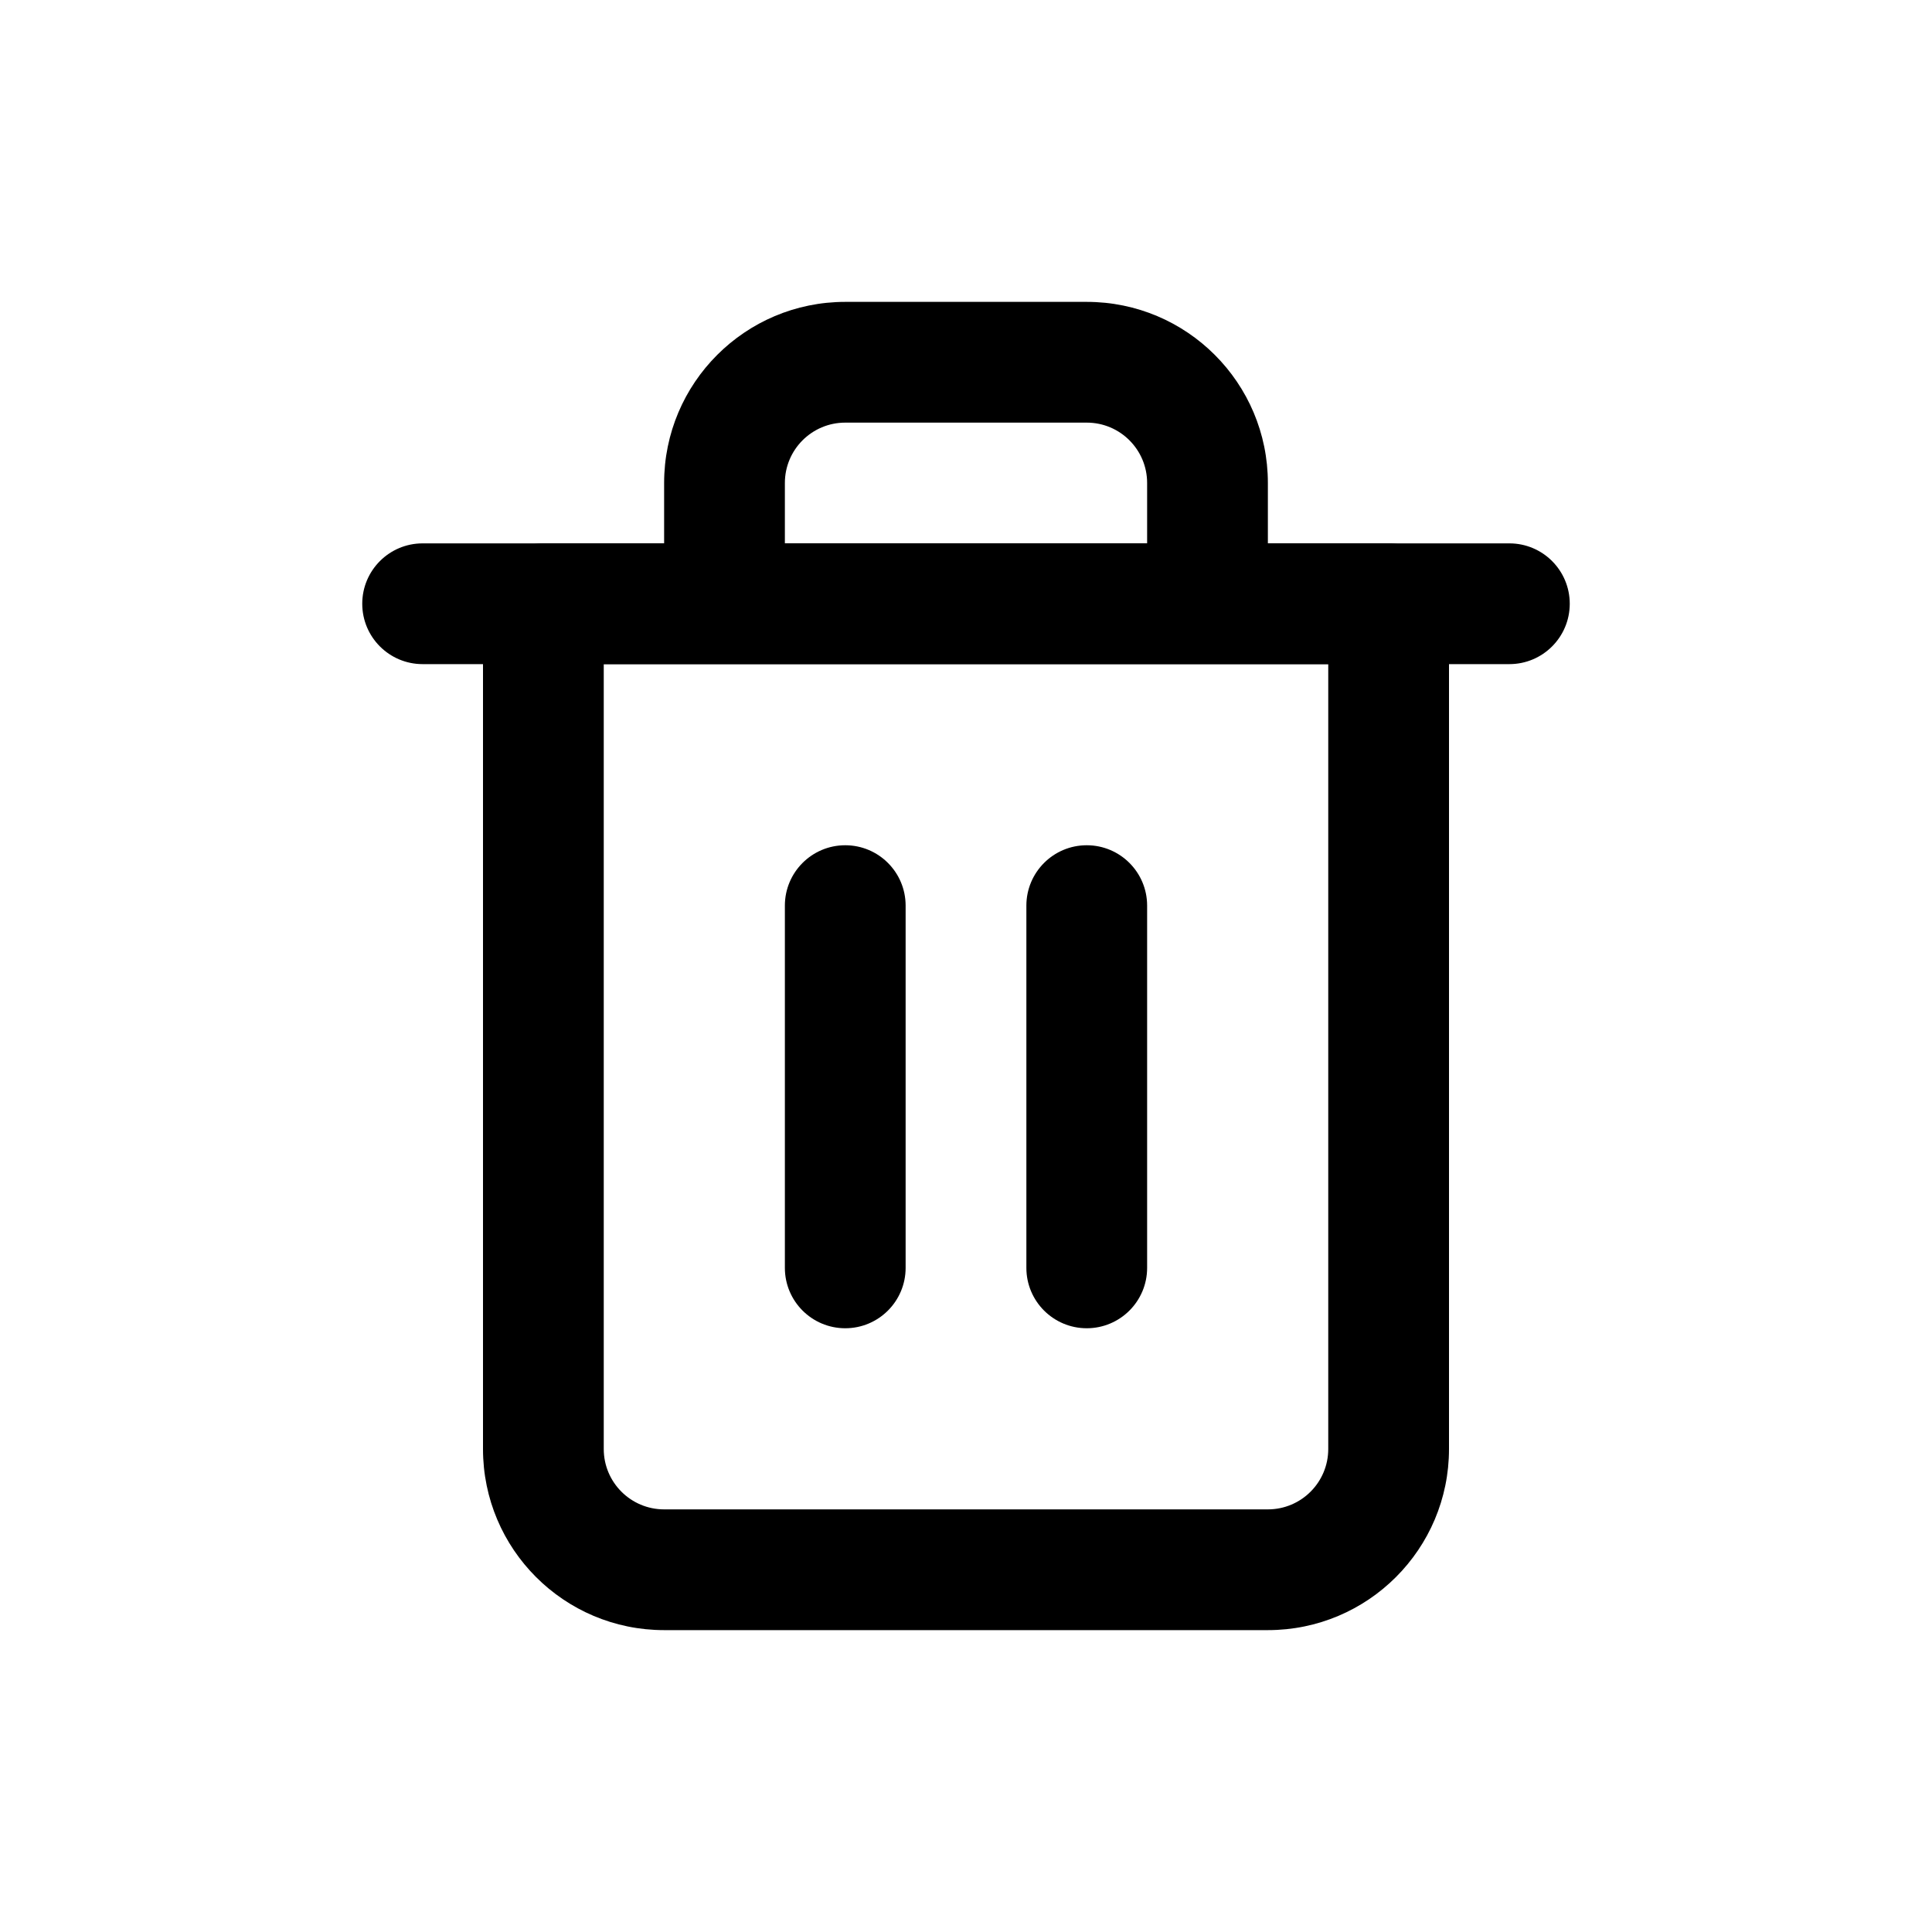
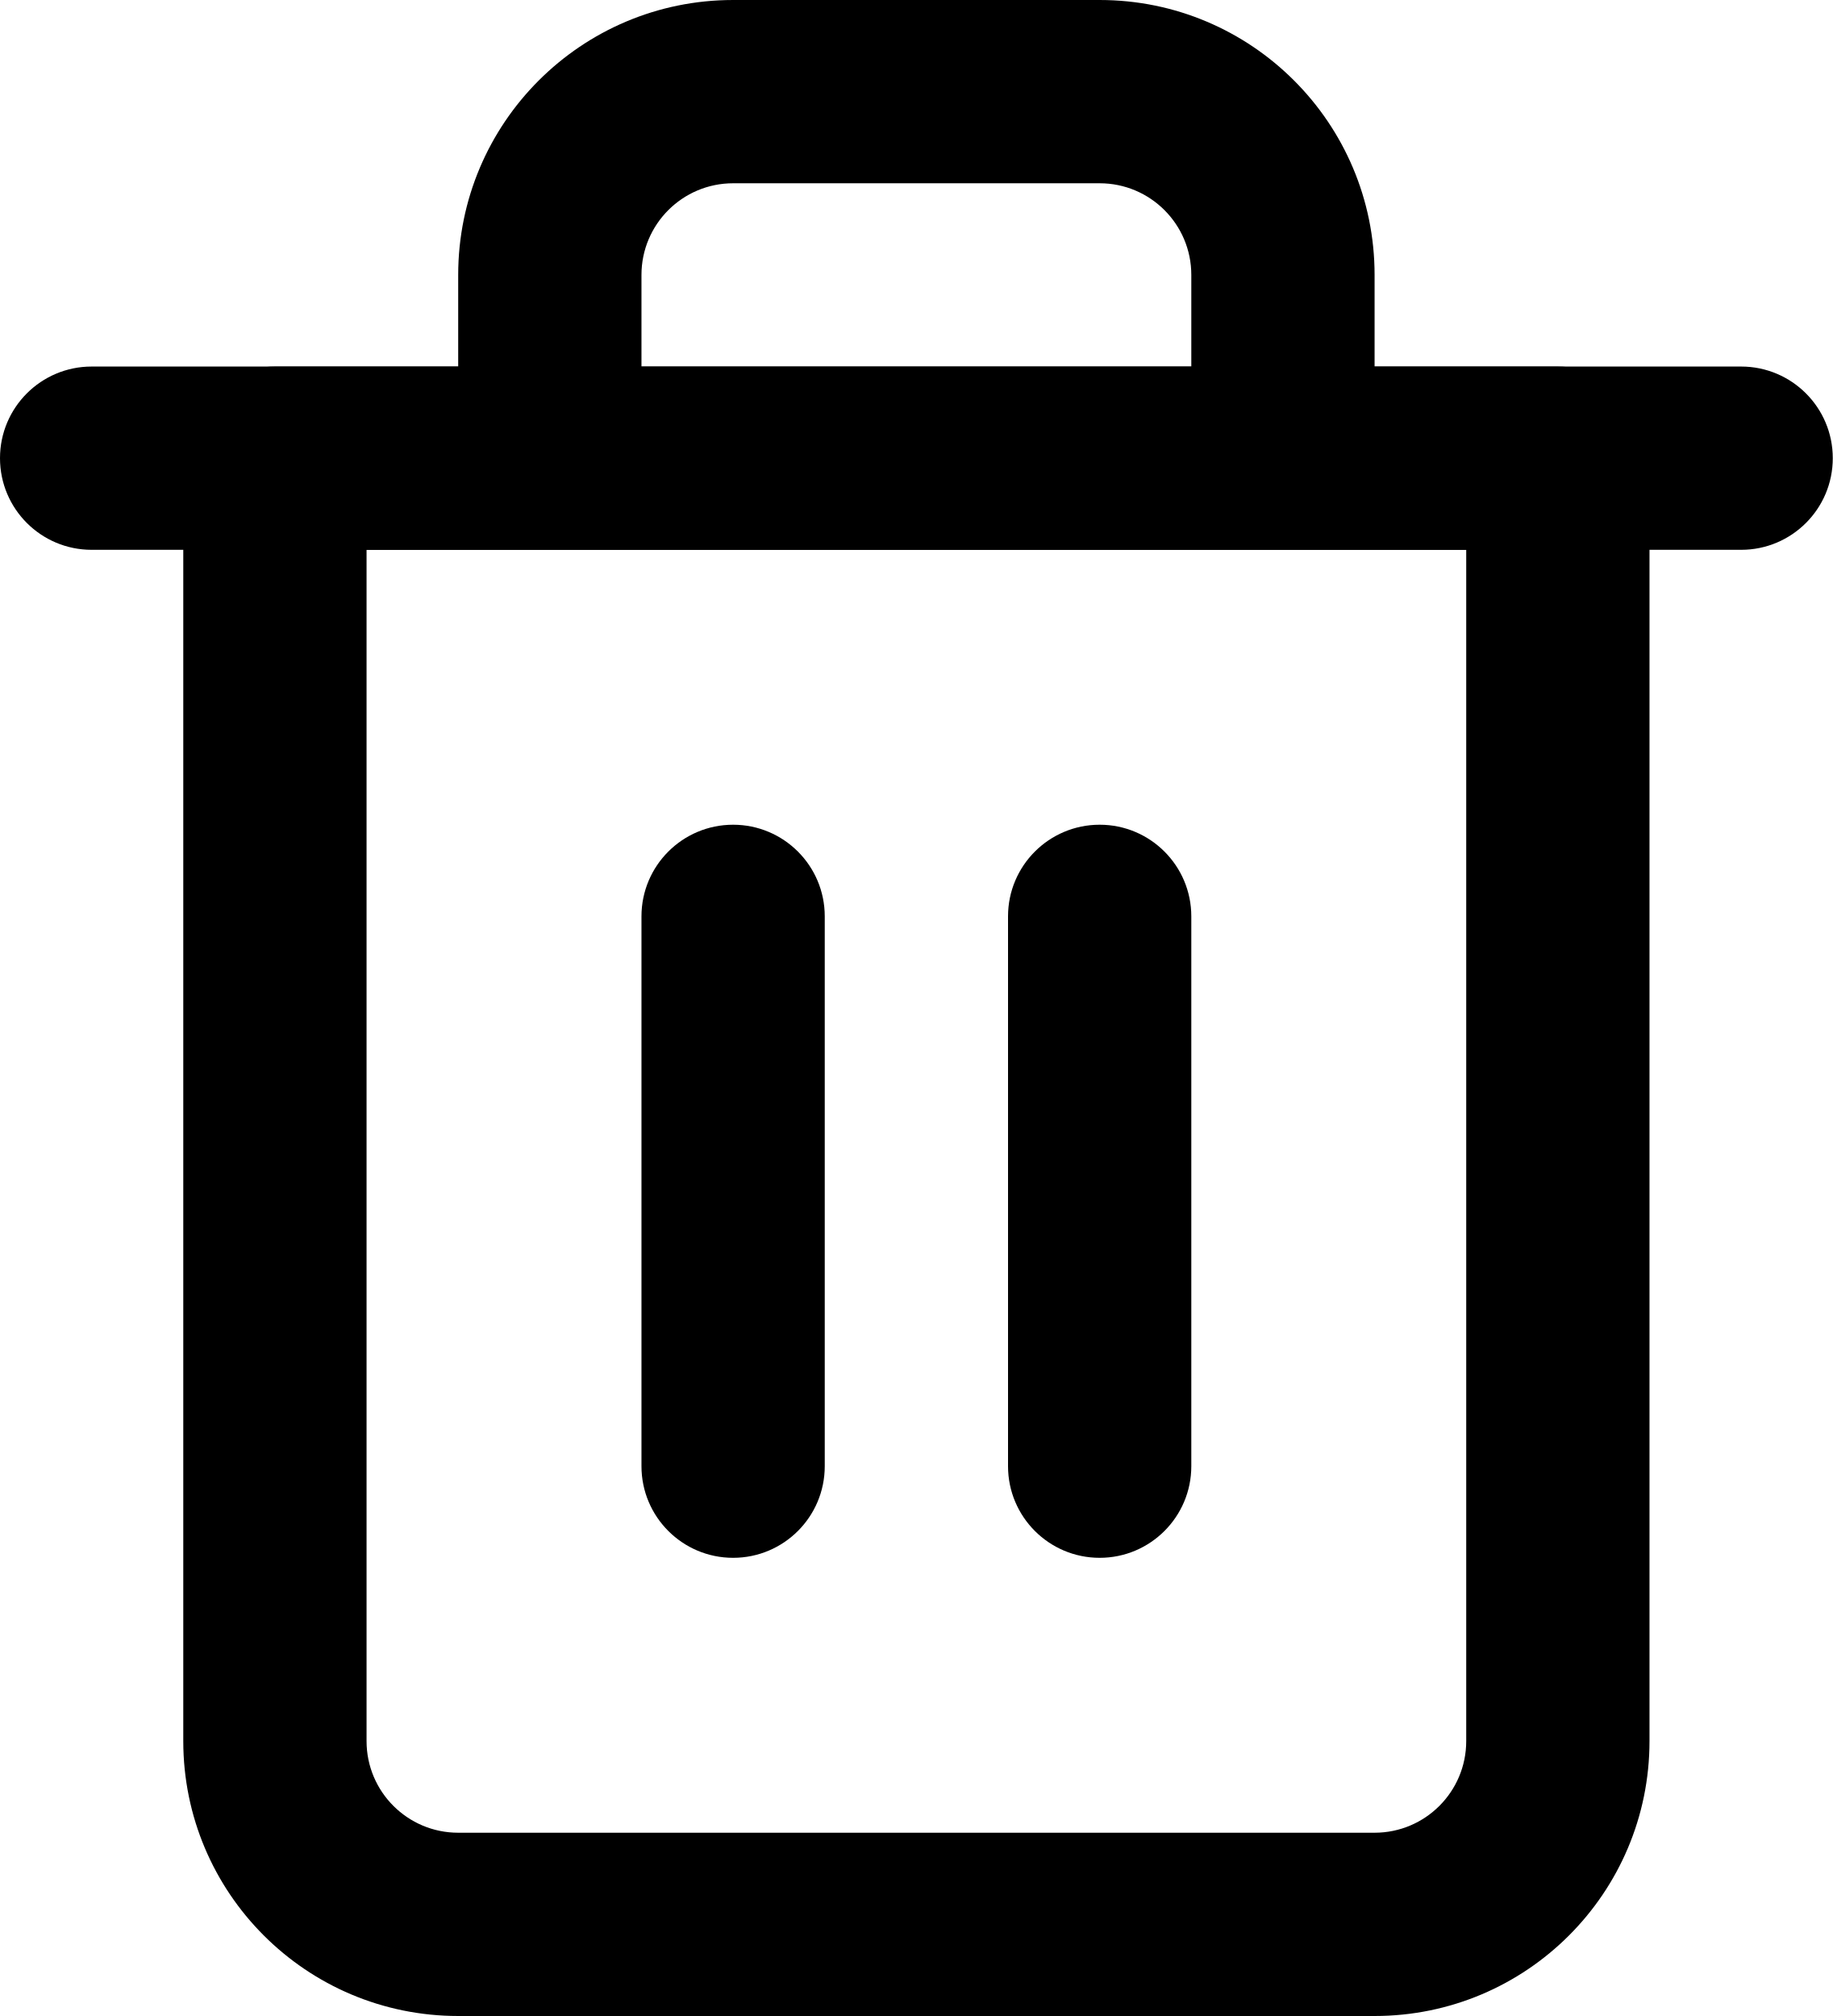
- <svg xmlns="http://www.w3.org/2000/svg" width="32" height="32" fill="none">
-   <path fill-rule="evenodd" clip-rule="evenodd" d="M6 10a1 1 0 011-1h18a1 1 0 110 2H7a1 1 0 01-1-1z" fill="currentColor" />
-   <path fill-rule="evenodd" clip-rule="evenodd" d="M14 7a1 1 0 00-1 1v1h6V8a1 1 0 00-1-1h-4zm7 2V8a3 3 0 00-3-3h-4a3 3 0 00-3 3v1H9a1 1 0 00-1 1v14a3 3 0 003 3h10a3 3 0 003-3V10a1 1 0 00-1-1h-2zm-11 2v13a1 1 0 001 1h10a1 1 0 001-1V11H10z" fill="currentColor" />
-   <path fill-rule="evenodd" clip-rule="evenodd" d="M14 14a1 1 0 011 1v6a1 1 0 11-2 0v-6a1 1 0 011-1zM18 14a1 1 0 011 1v6a1 1 0 11-2 0v-6a1 1 0 011-1z" fill="currentColor" />
+ <svg xmlns="http://www.w3.org/2000/svg" width="20" height="22" fill="none">
+   <path fill-rule="evenodd" clip-rule="evenodd" d="M0 5a1 1 0 011-1h18a1 1 0 110 2H1a1 1 0 01-1-1z" fill="currentColor" />
+   <path fill-rule="evenodd" clip-rule="evenodd" d="M8 2a1 1 0 00-1 1v1h6V3a1 1 0 00-1-1H8zm7 2V3a3 3 0 00-3-3H8a3 3 0 00-3 3v1H3a1 1 0 00-1 1v14a3 3 0 003 3h10a3 3 0 003-3V5a1 1 0 00-1-1h-2zM4 6v13a1 1 0 001 1h10a1 1 0 001-1V6H4z" fill="currentColor" />
+   <path fill-rule="evenodd" clip-rule="evenodd" d="M8 9a1 1 0 011 1v6a1 1 0 11-2 0v-6a1 1 0 011-1zM12 9a1 1 0 011 1v6a1 1 0 11-2 0v-6a1 1 0 011-1z" fill="currentColor" />
</svg>
